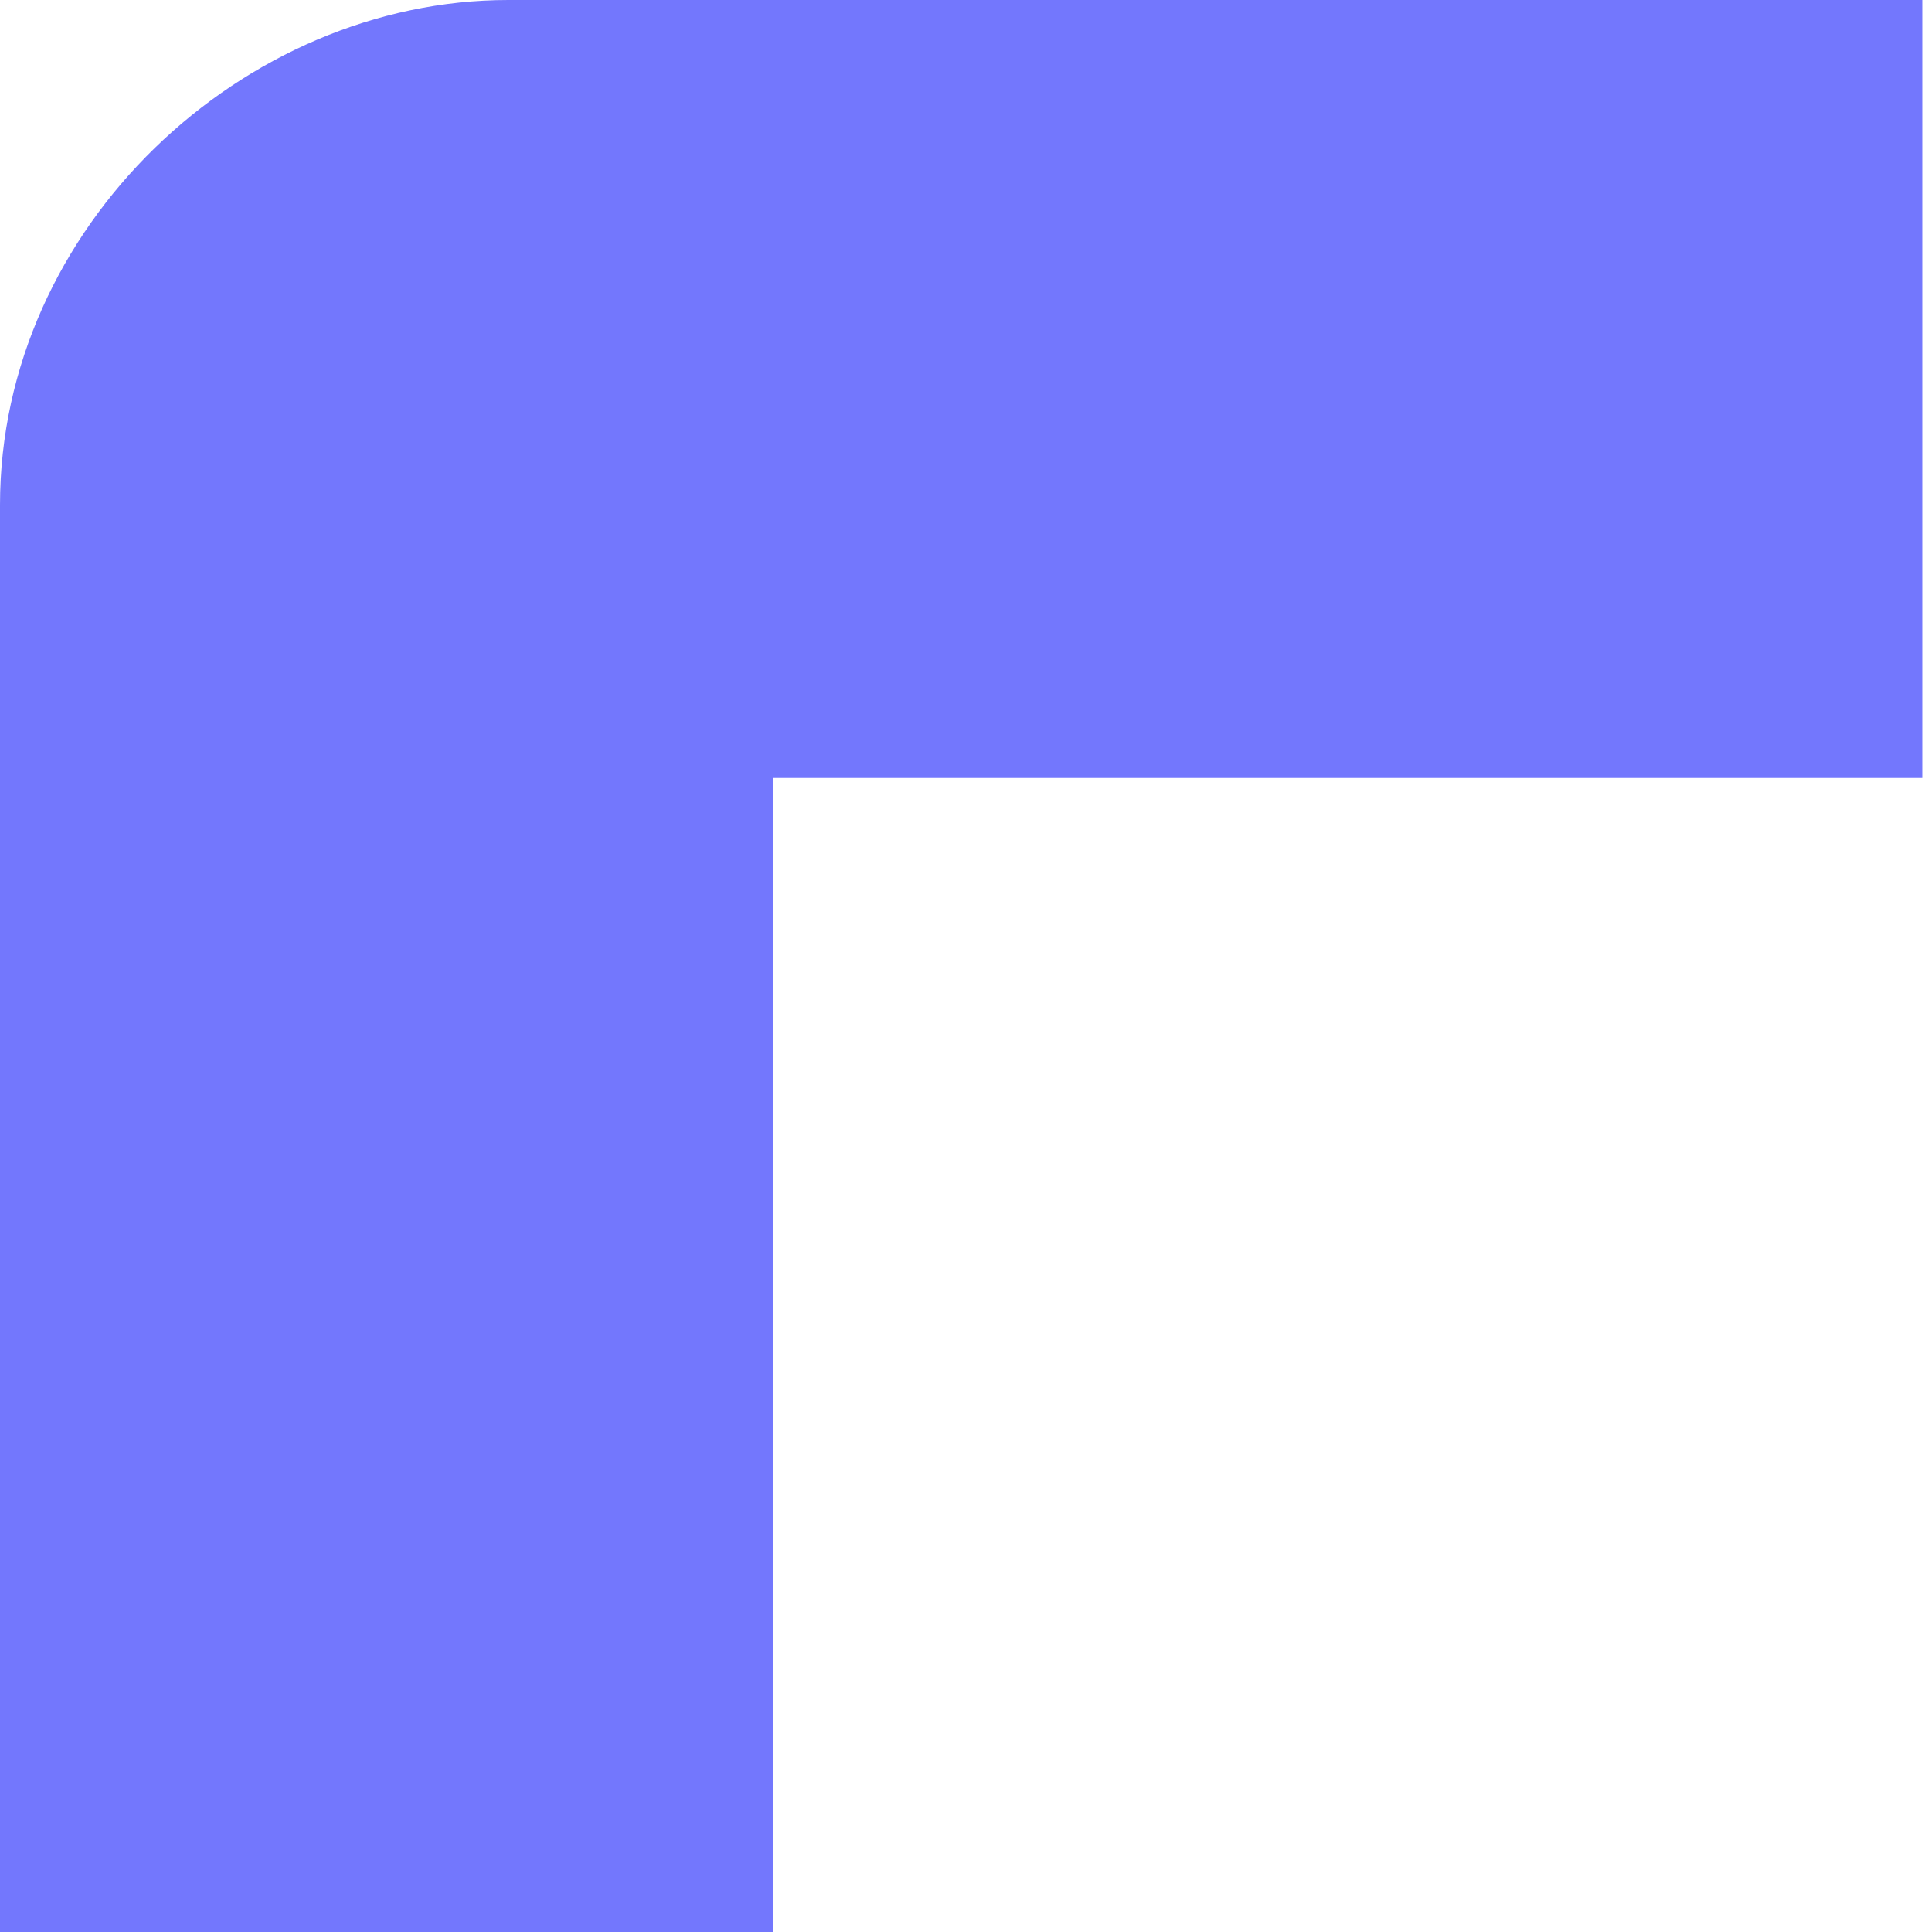
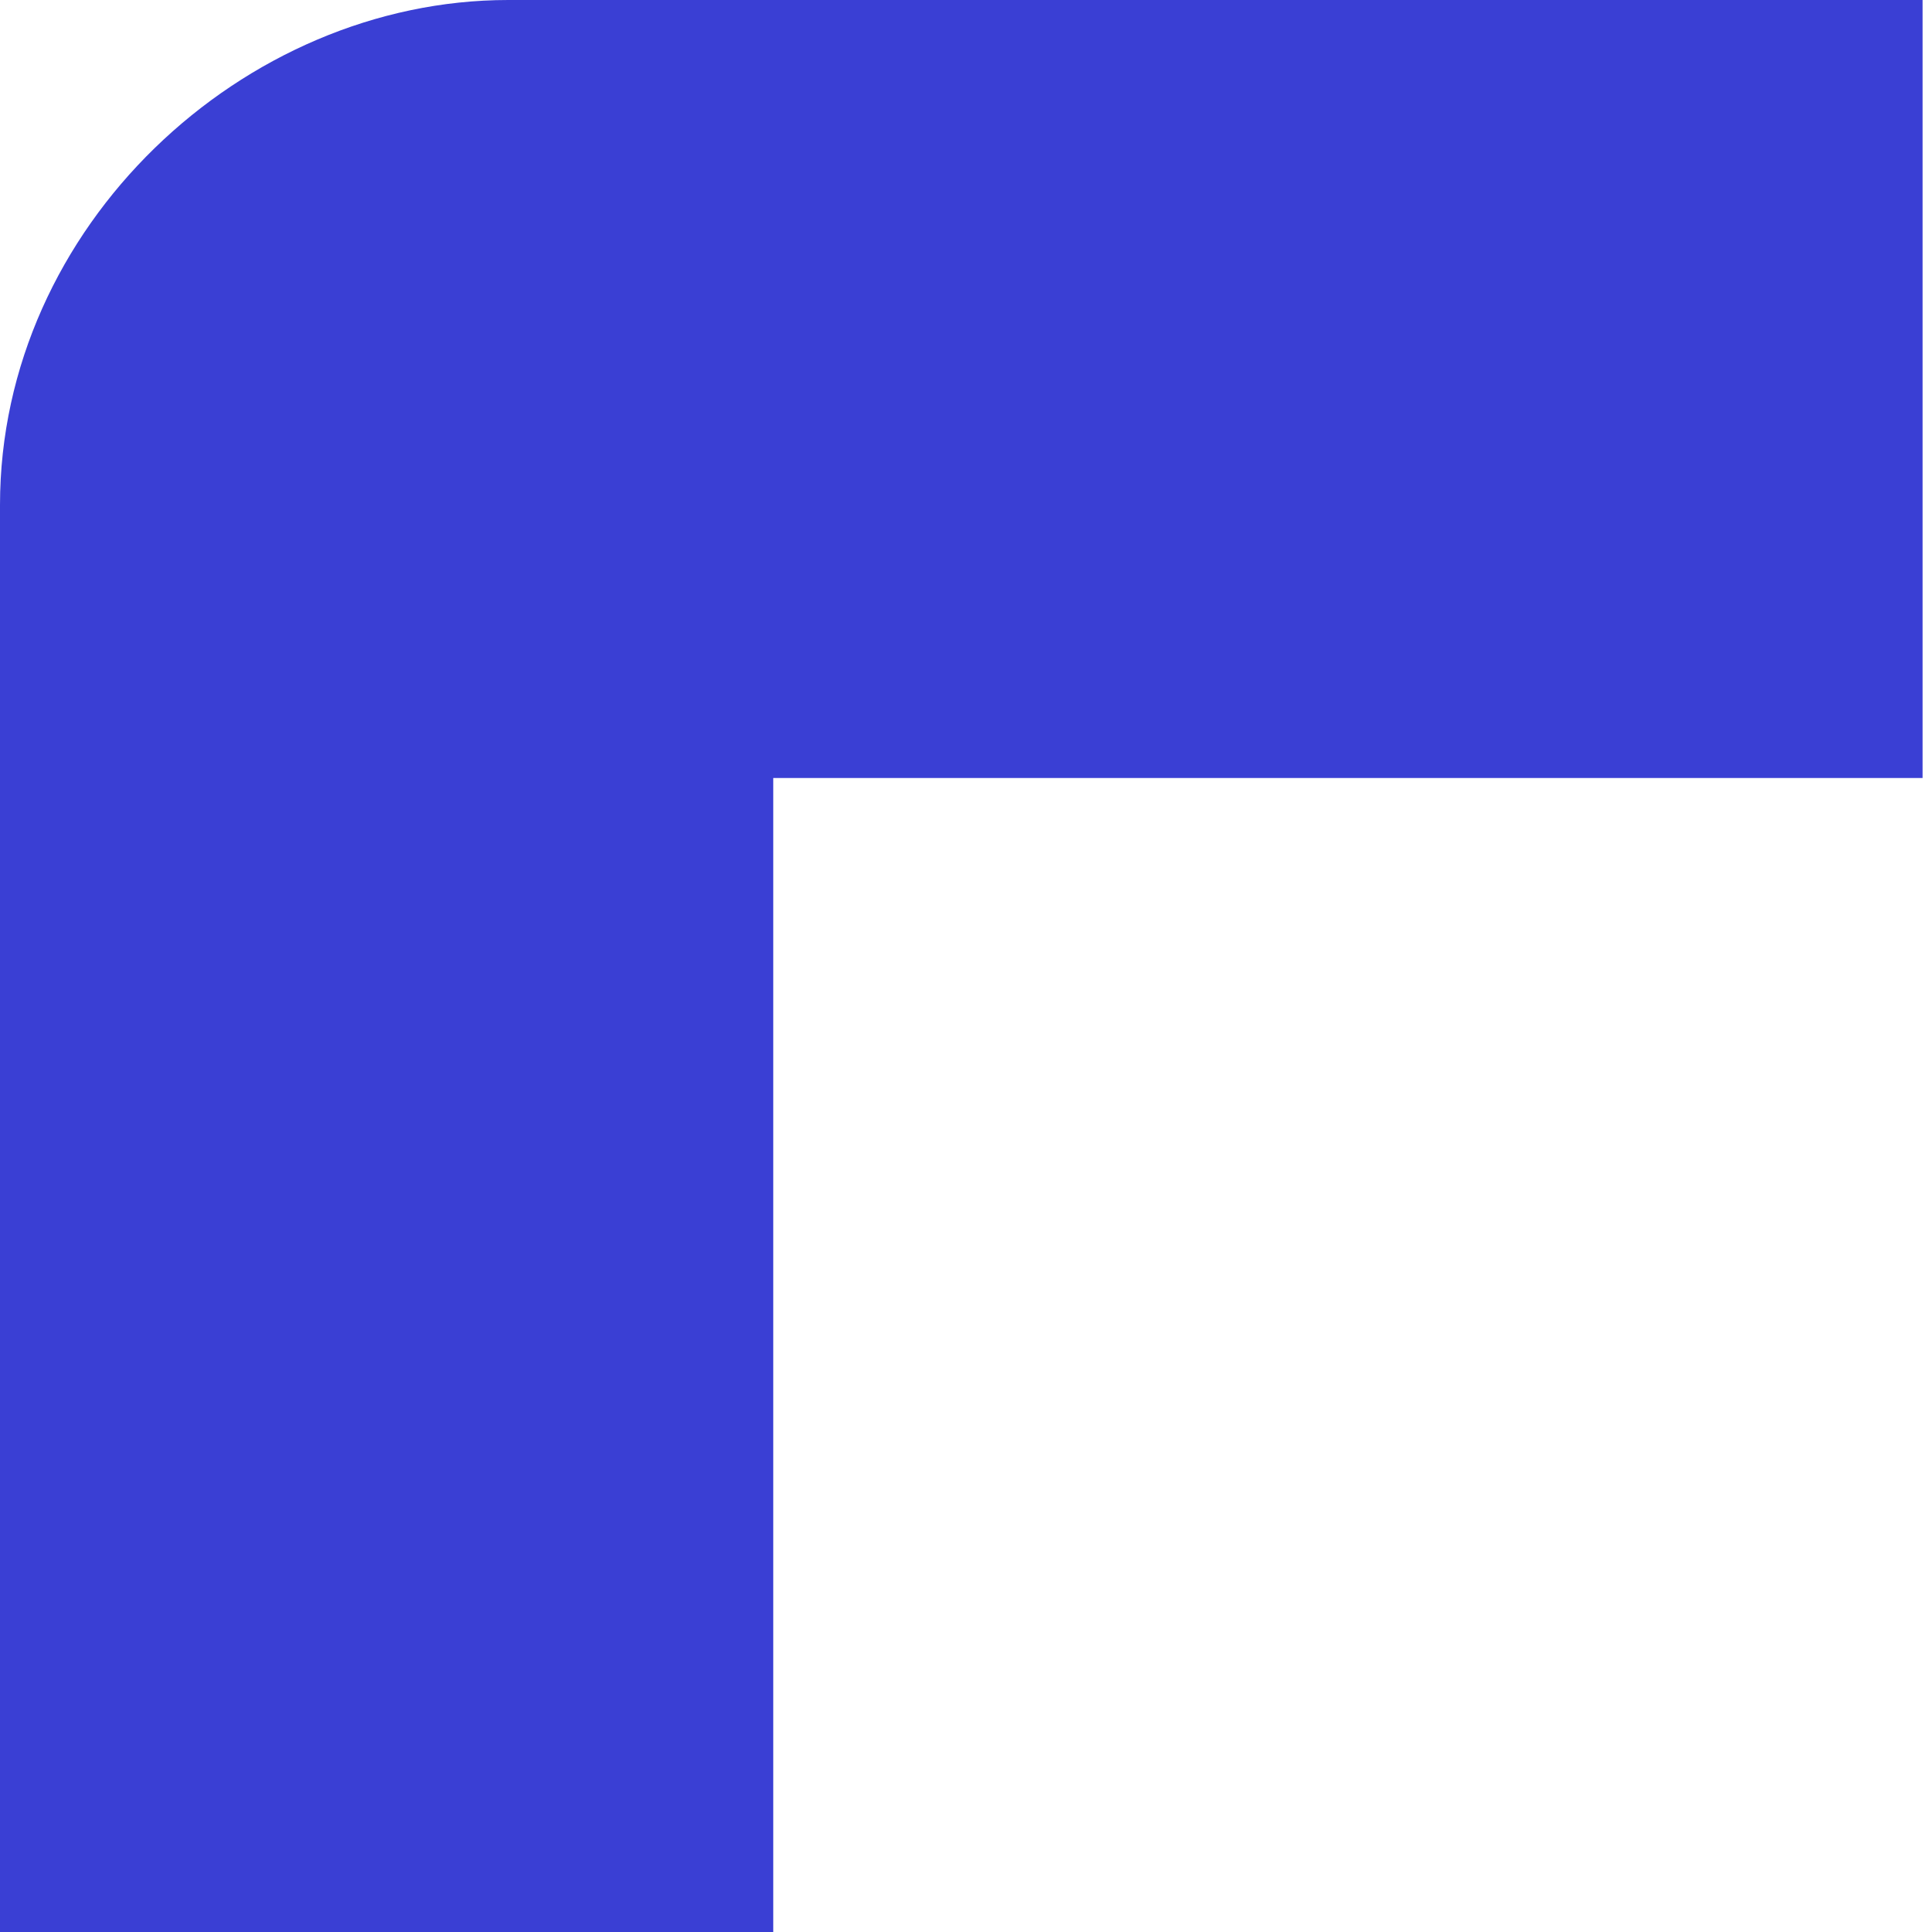
<svg xmlns="http://www.w3.org/2000/svg" width="216" height="217" viewBox="0 0 216 217" fill="none">
-   <path d="M0 217H86.872V87.385H216V0H57.099C27.326 0 0 25.426 0 56.722V217Z" fill="#7377FD" />
+   <path d="M0 217H86.872V87.385H216V0H57.099C27.326 0 0 25.426 0 56.722V217Z" fill="#3A3FD4" />
</svg>
